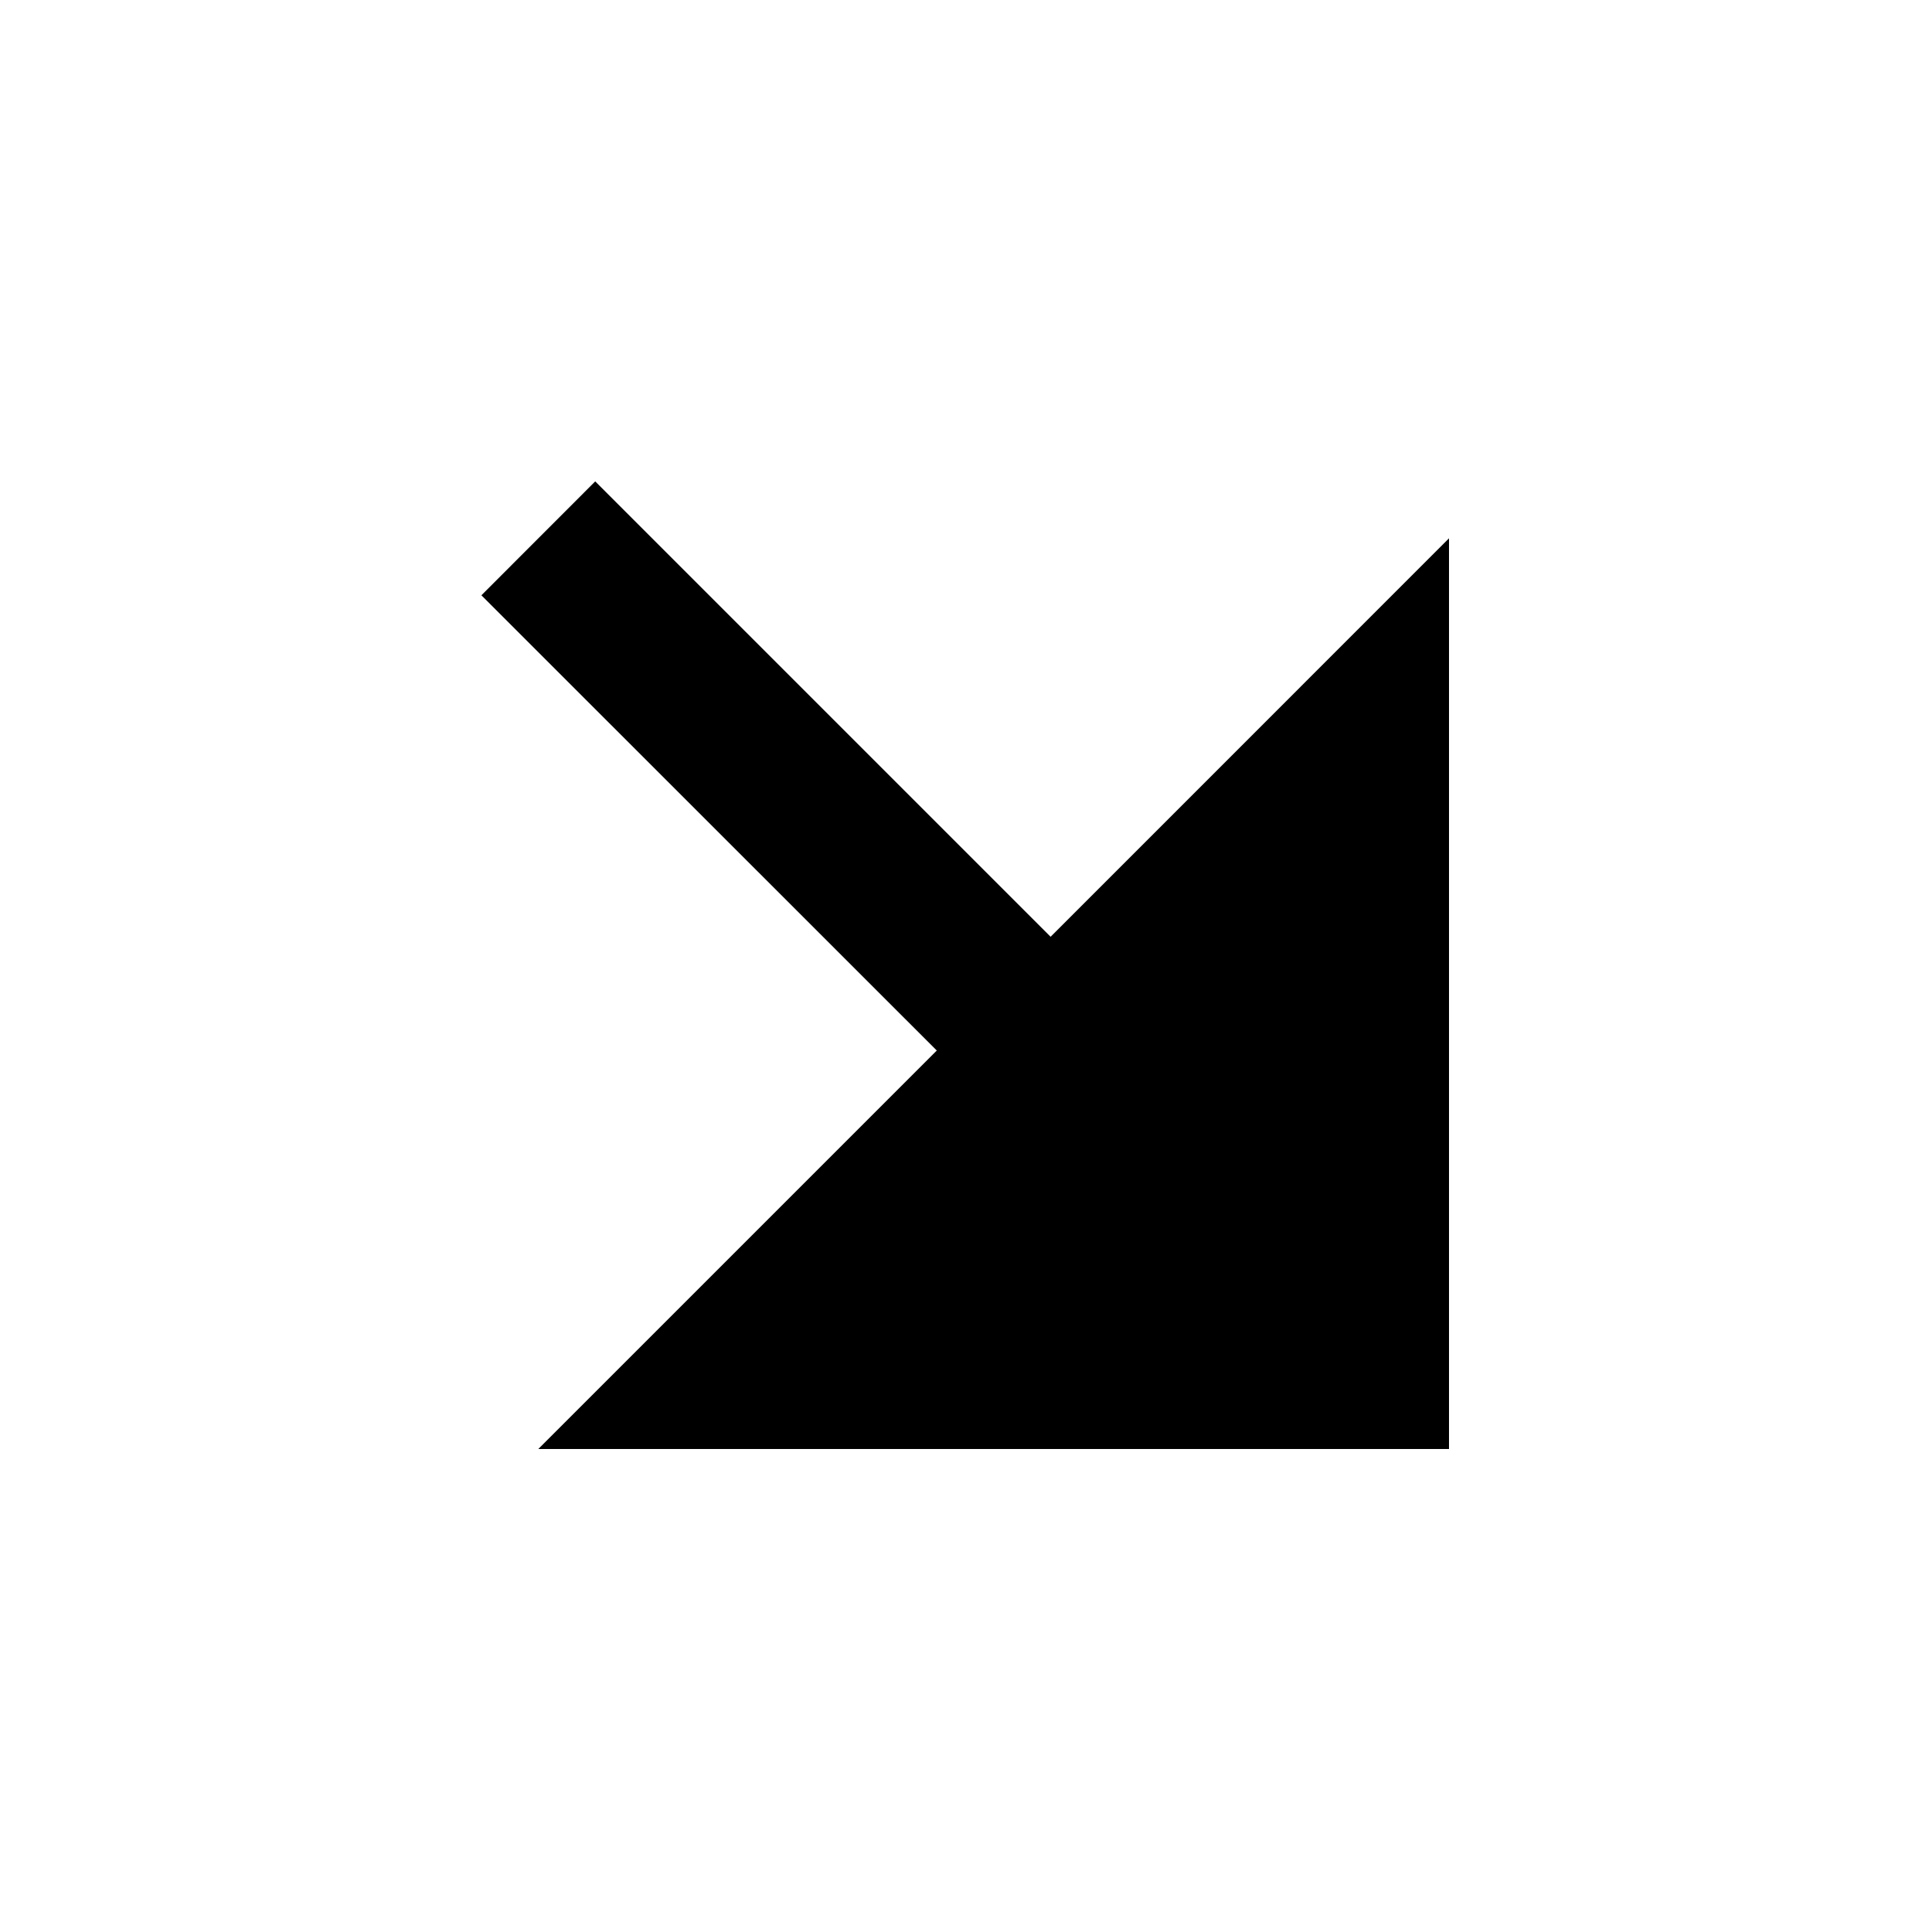
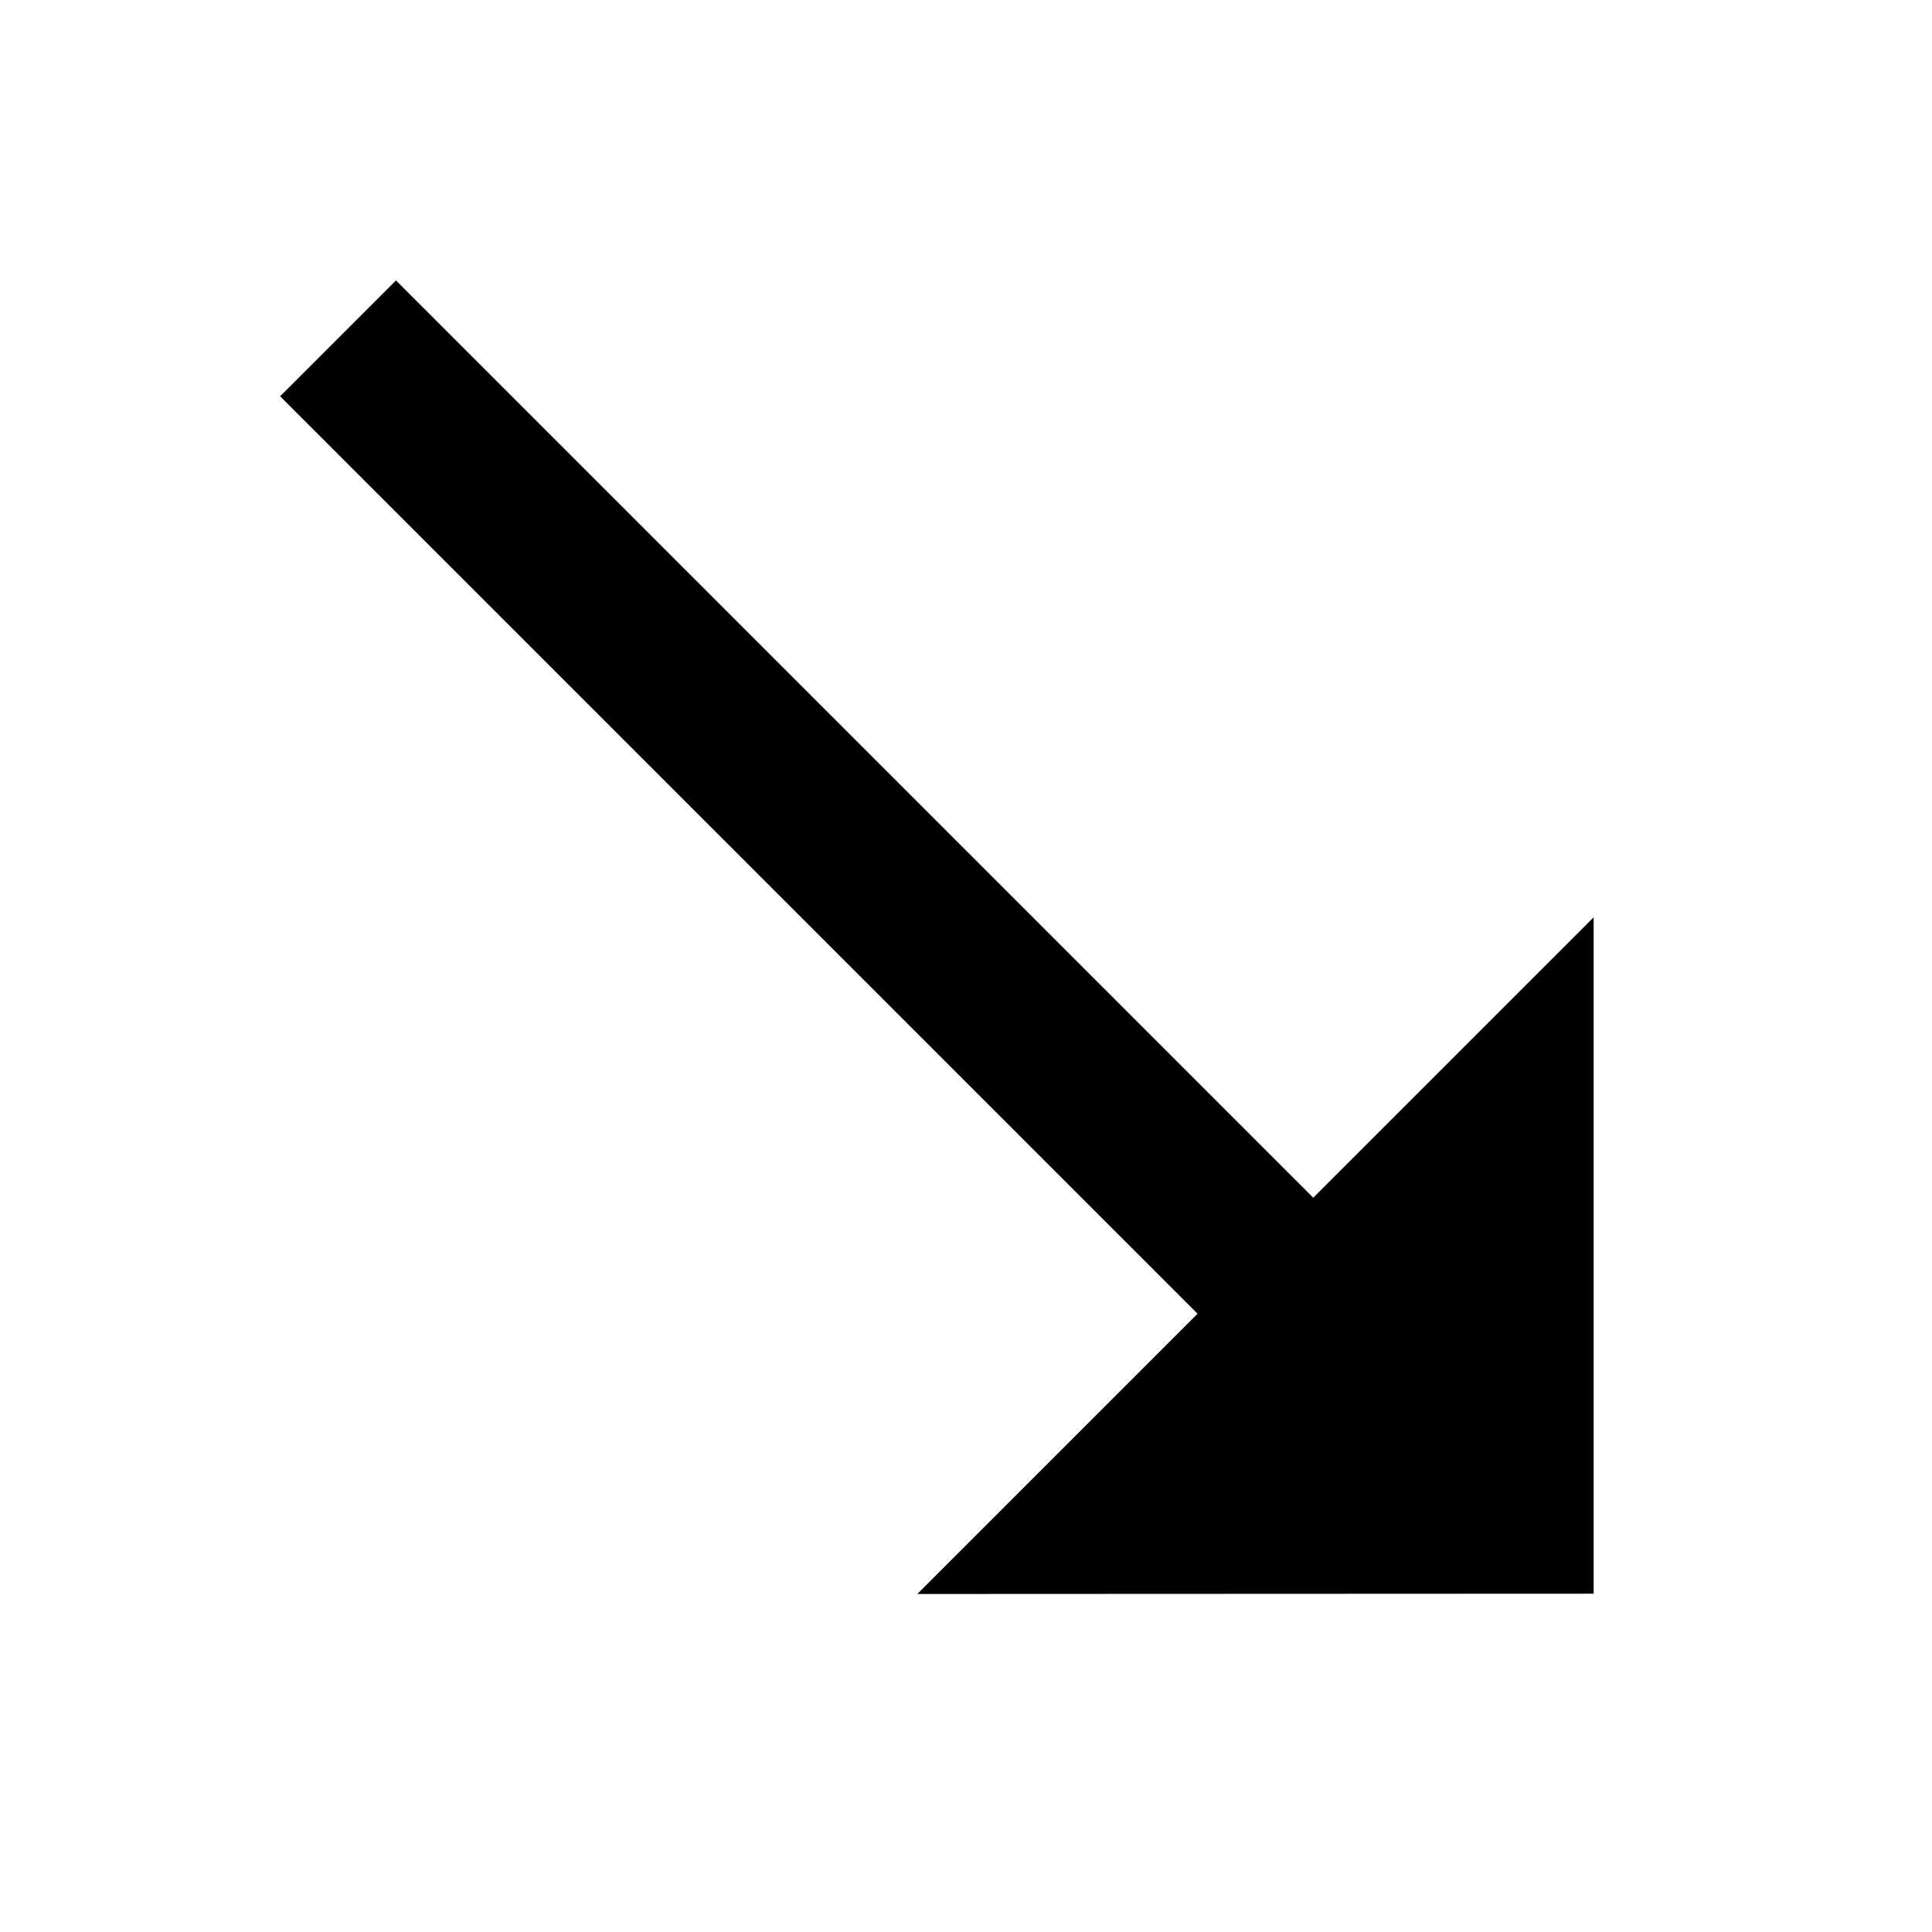
- <svg xmlns="http://www.w3.org/2000/svg" viewBox="0 0 24 24" width="24" height="24">
-   <path fill="none" d="M0 0h24v24H0z" />
-   <path d="M11.637 13.05L5.98 7.395 7.394 5.98l5.657 5.657L18 6.687V18H6.687z" />
+ <svg xmlns="http://www.w3.org/2000/svg" width="32.381" height="32.381" viewBox="0 0 32.381 32.381">
+   <path id="Path_58" data-name="Path 58" d="M34.1-13.73l-8.016-8.016V-15.1H4.342v2.746H26.088v6.643Z" transform="translate(-7.111 12.307) rotate(45)" />
</svg>
